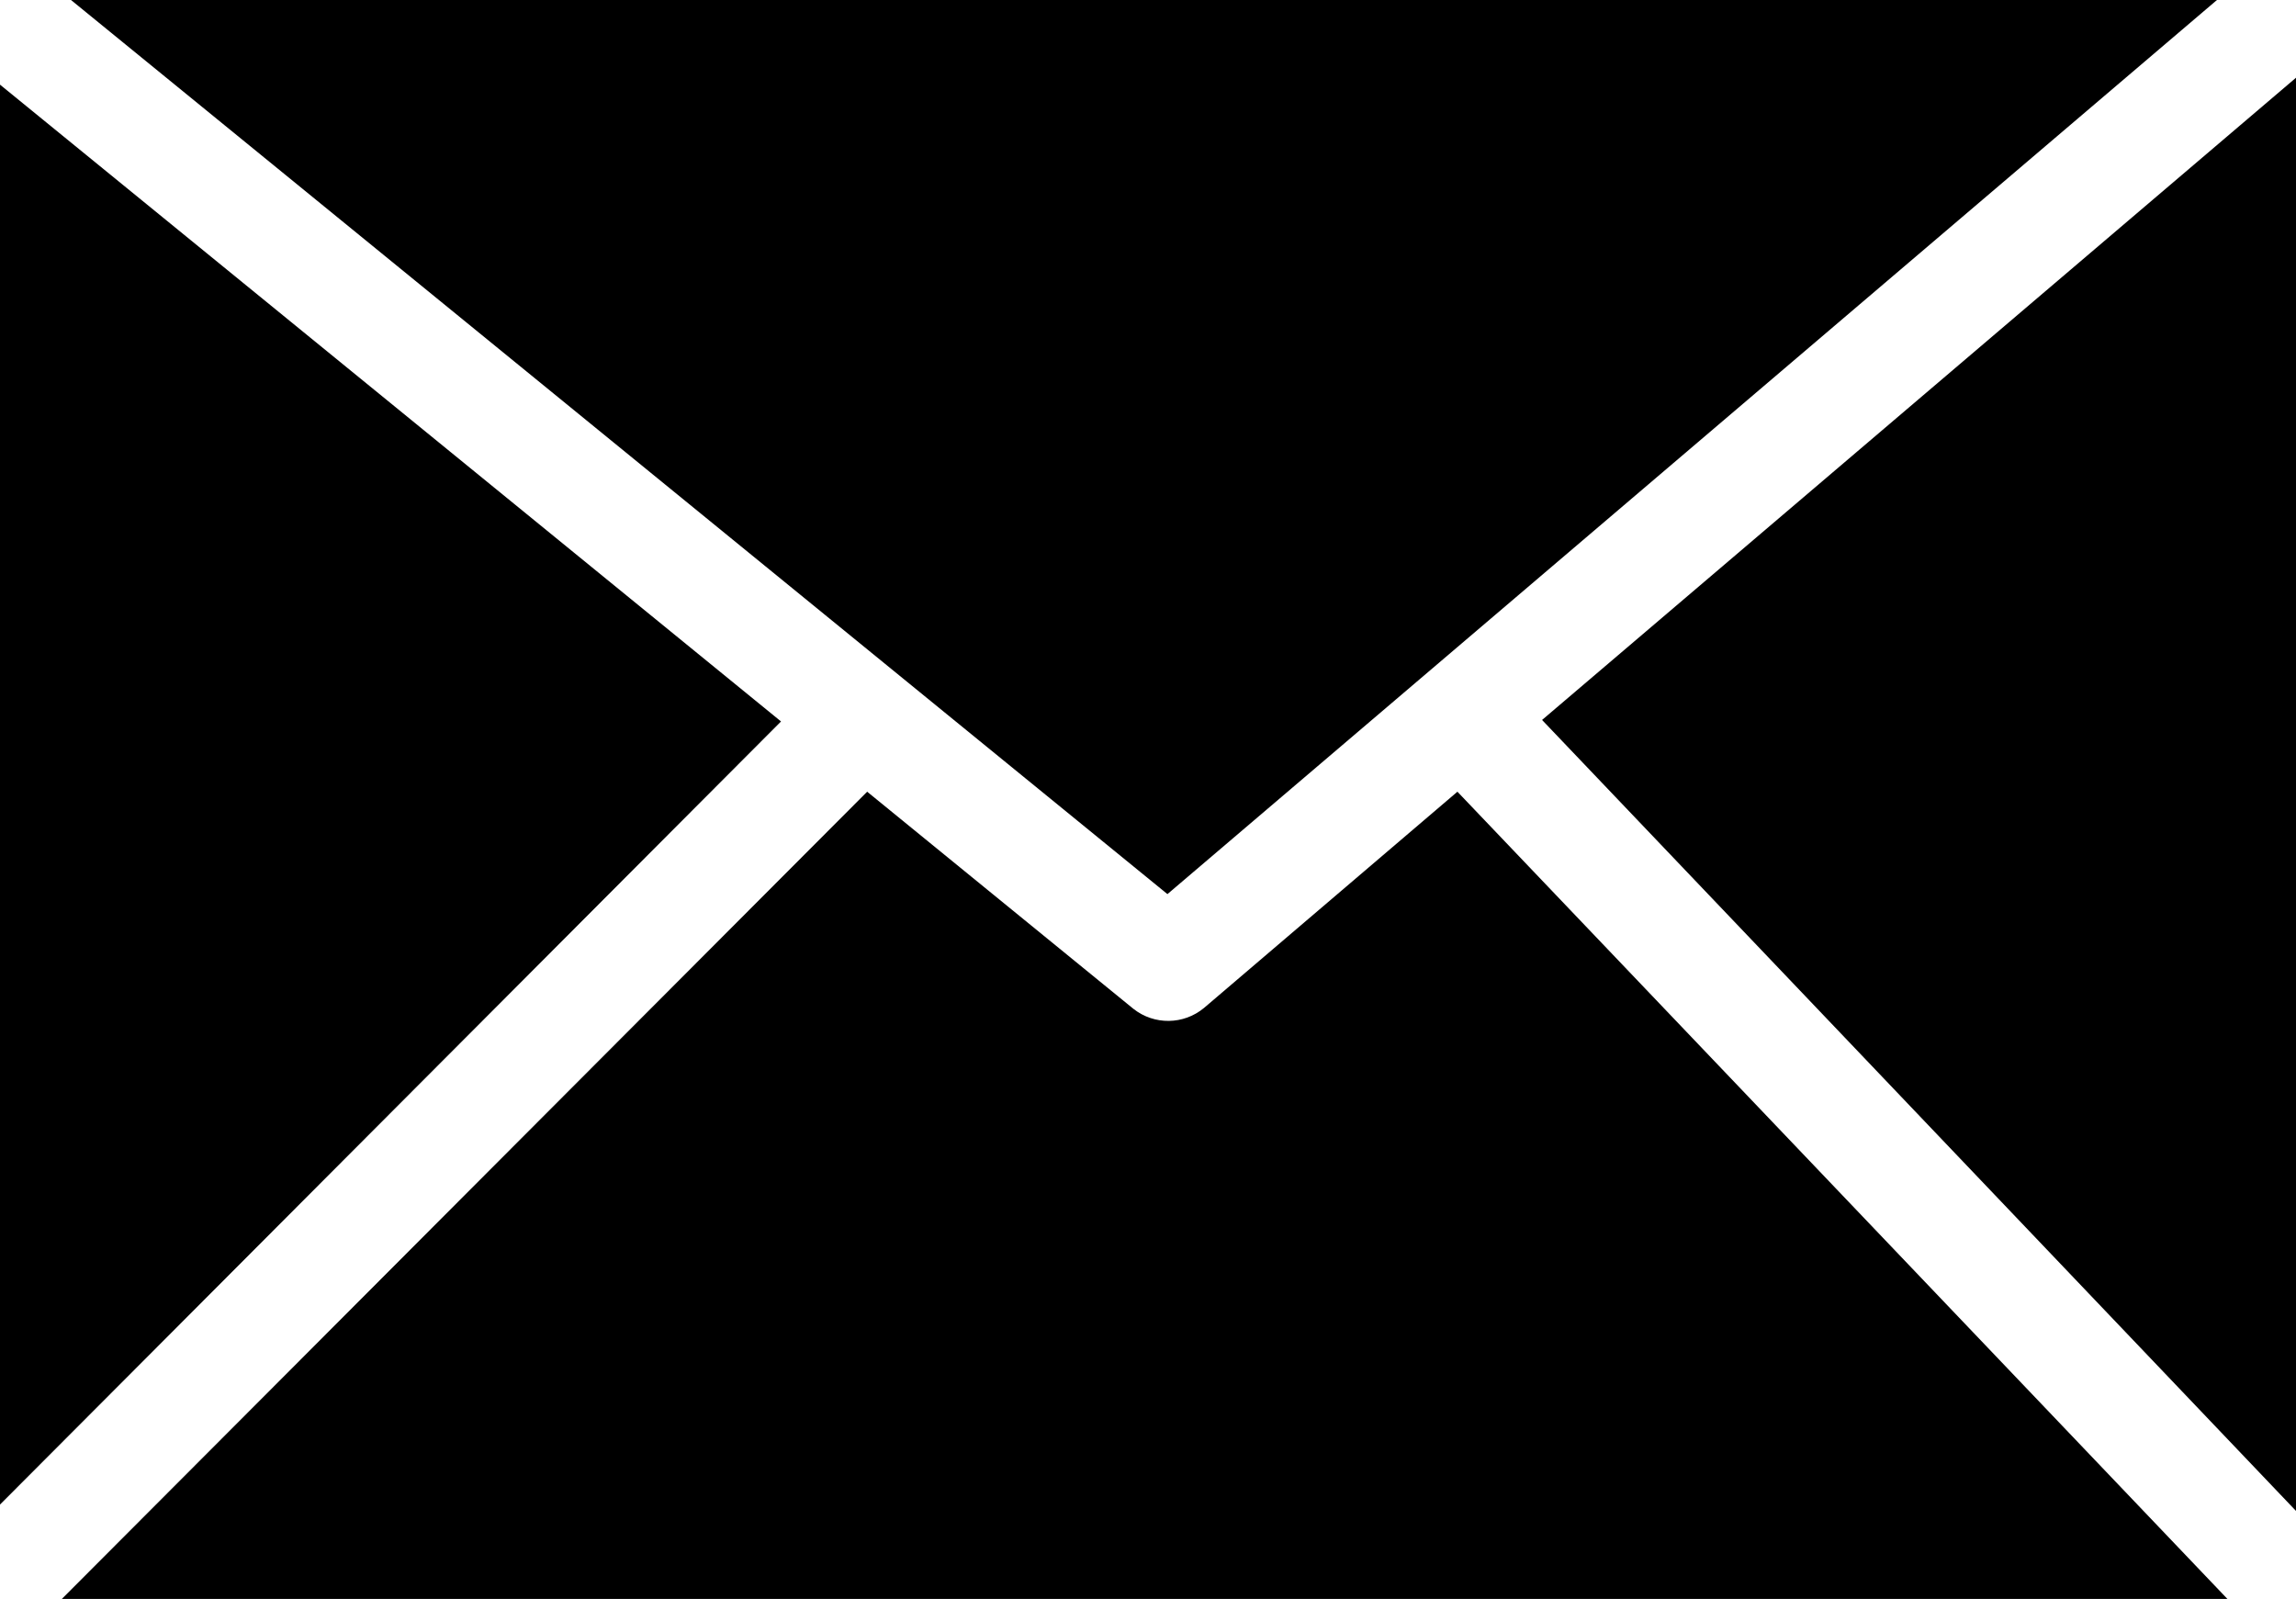
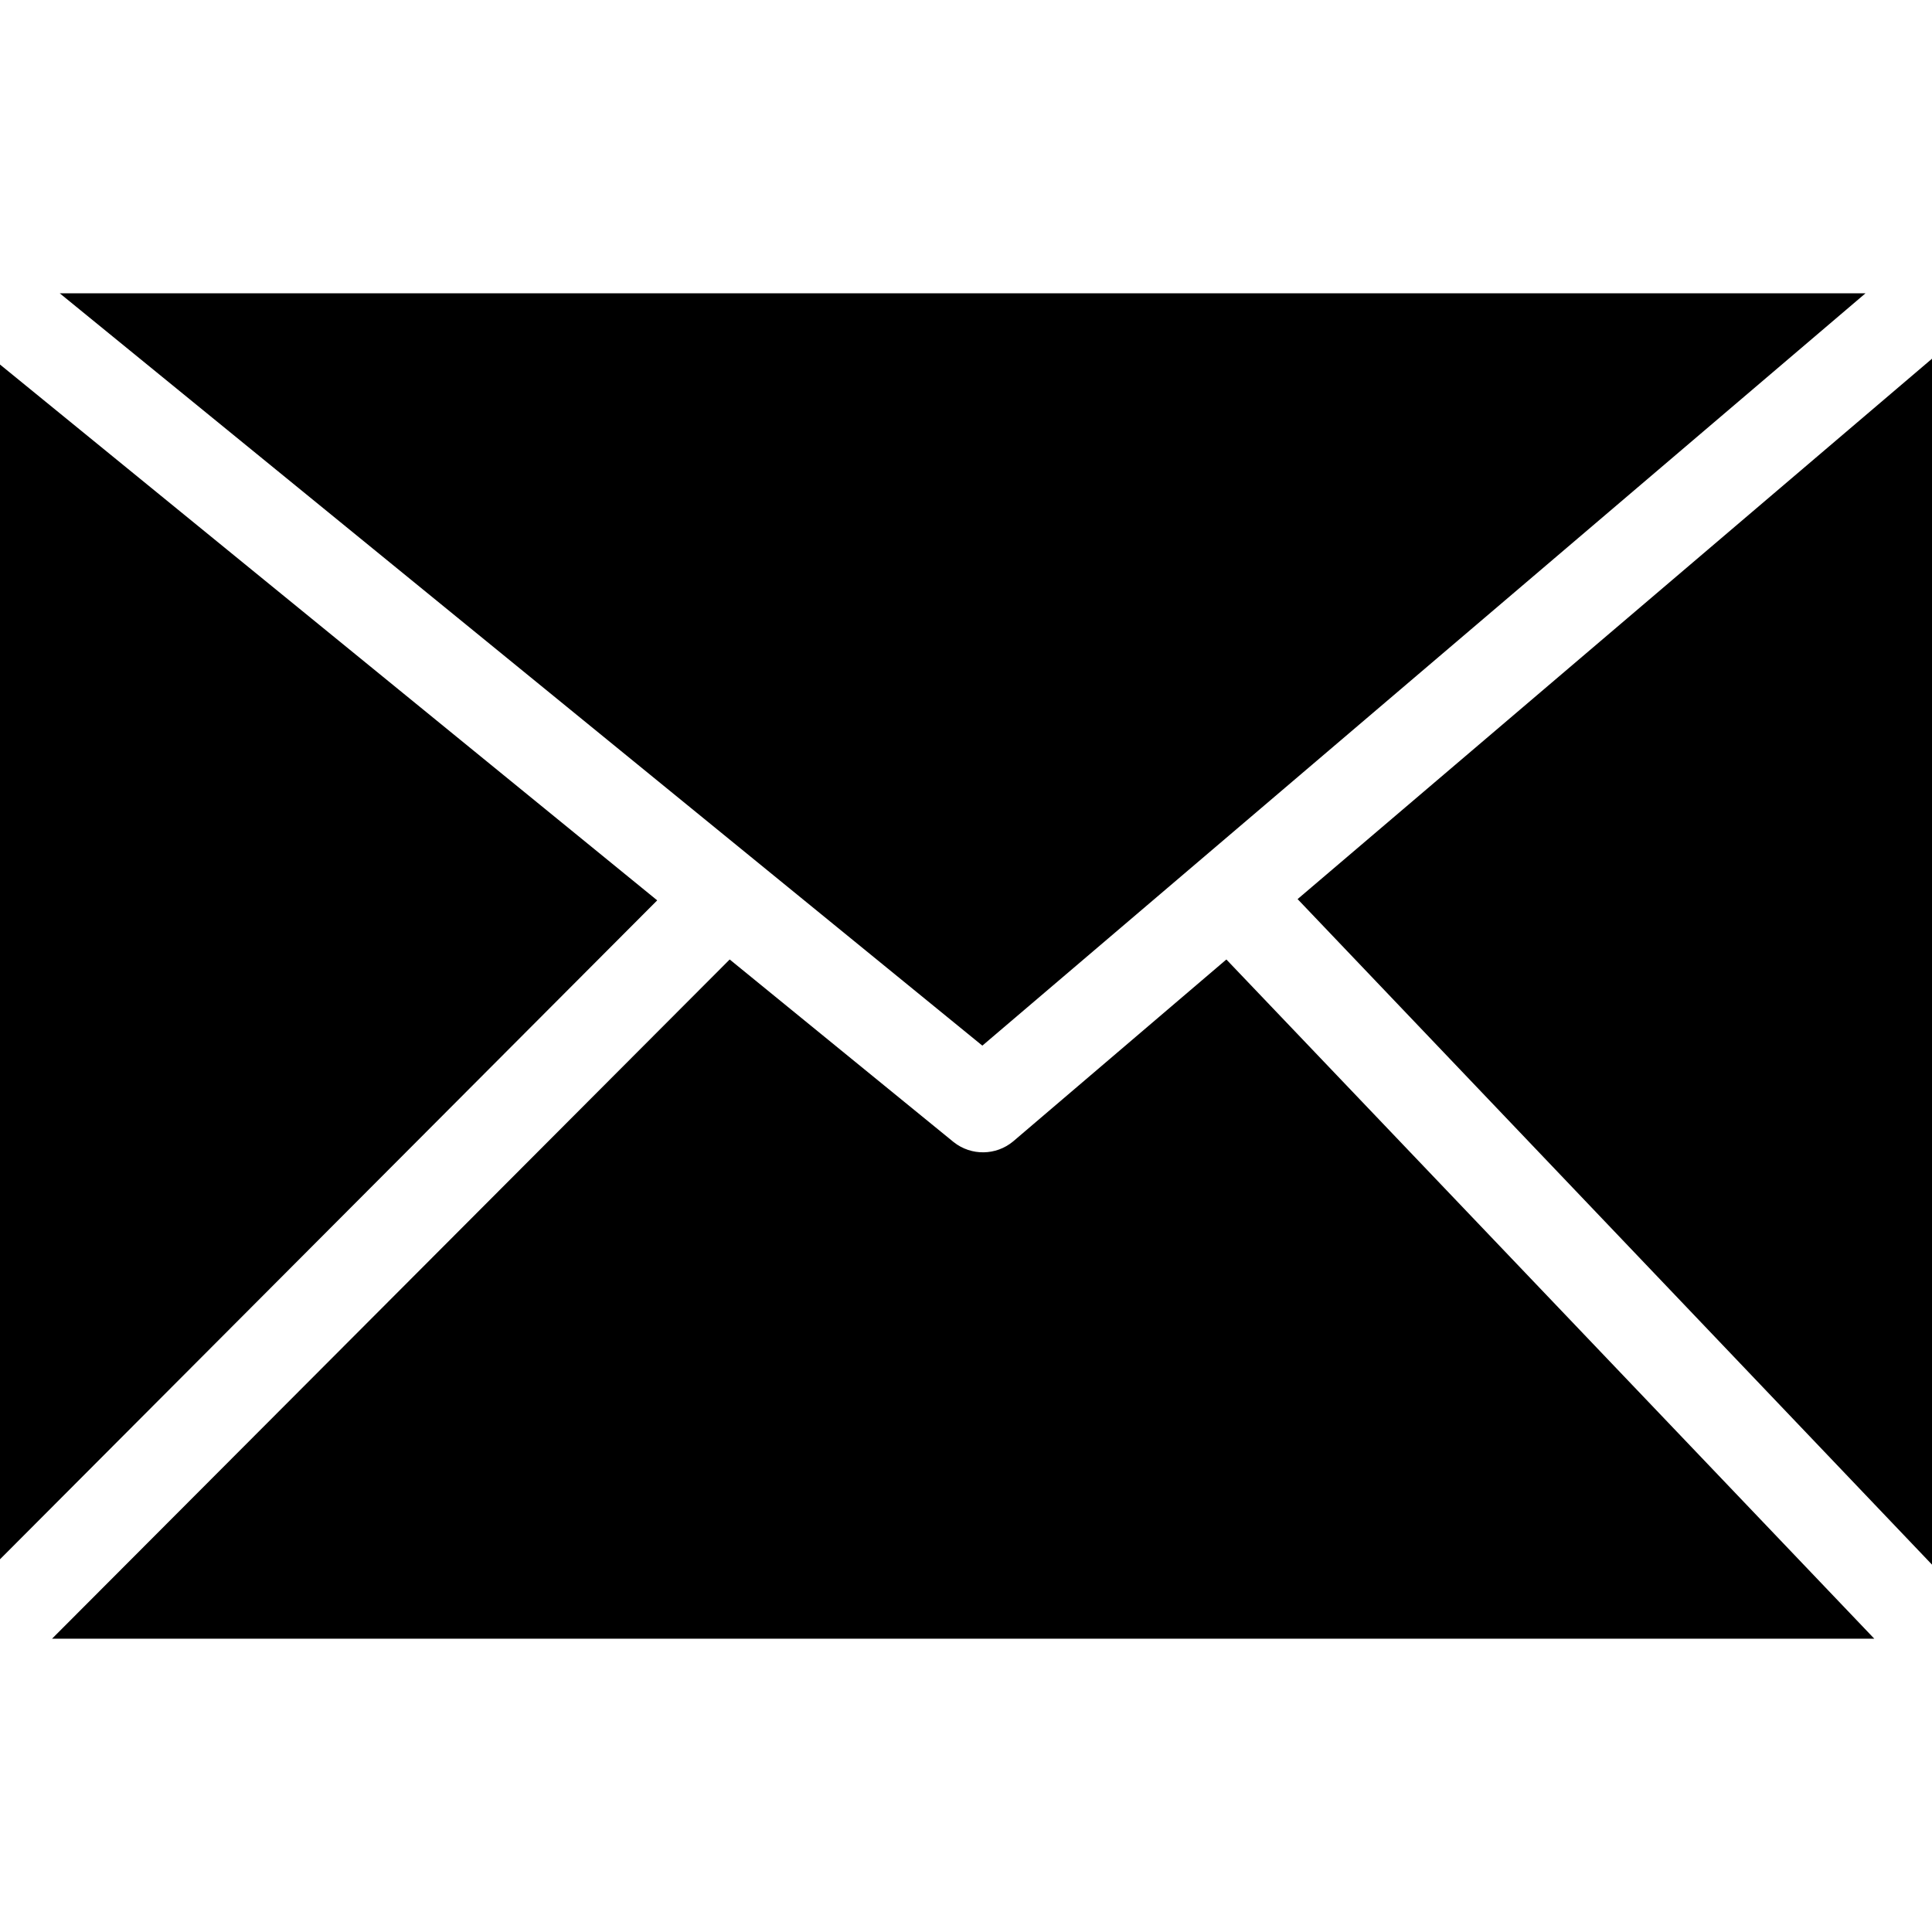
- <svg xmlns="http://www.w3.org/2000/svg" id="Layer_1" data-name="Layer 1" viewBox="0 0 122.88 85.57">
+ <svg xmlns="http://www.w3.org/2000/svg" id="Layer_1" data-name="Layer 1" width="64" height="64" shape-rendering="geometricPrecision" text-rendering="geometricPrecision" image-rendering="optimizeQuality" fill-rule="evenodd" clip-rule="evenodd" viewBox="0 0 122.88 85.57">
  <path d="M3.8,0,62.48,47.85,118.65,0ZM0,80.52,41.8,38.61,0,4.53v76ZM46.41,42.37,3.31,85.57h115.9L78,42.37,64.44,53.94h0a3,3,0,0,1-3.78.05L46.41,42.37Zm36.12-3.84,40.35,42.33V4.16L82.53,38.53Z" />
</svg>
